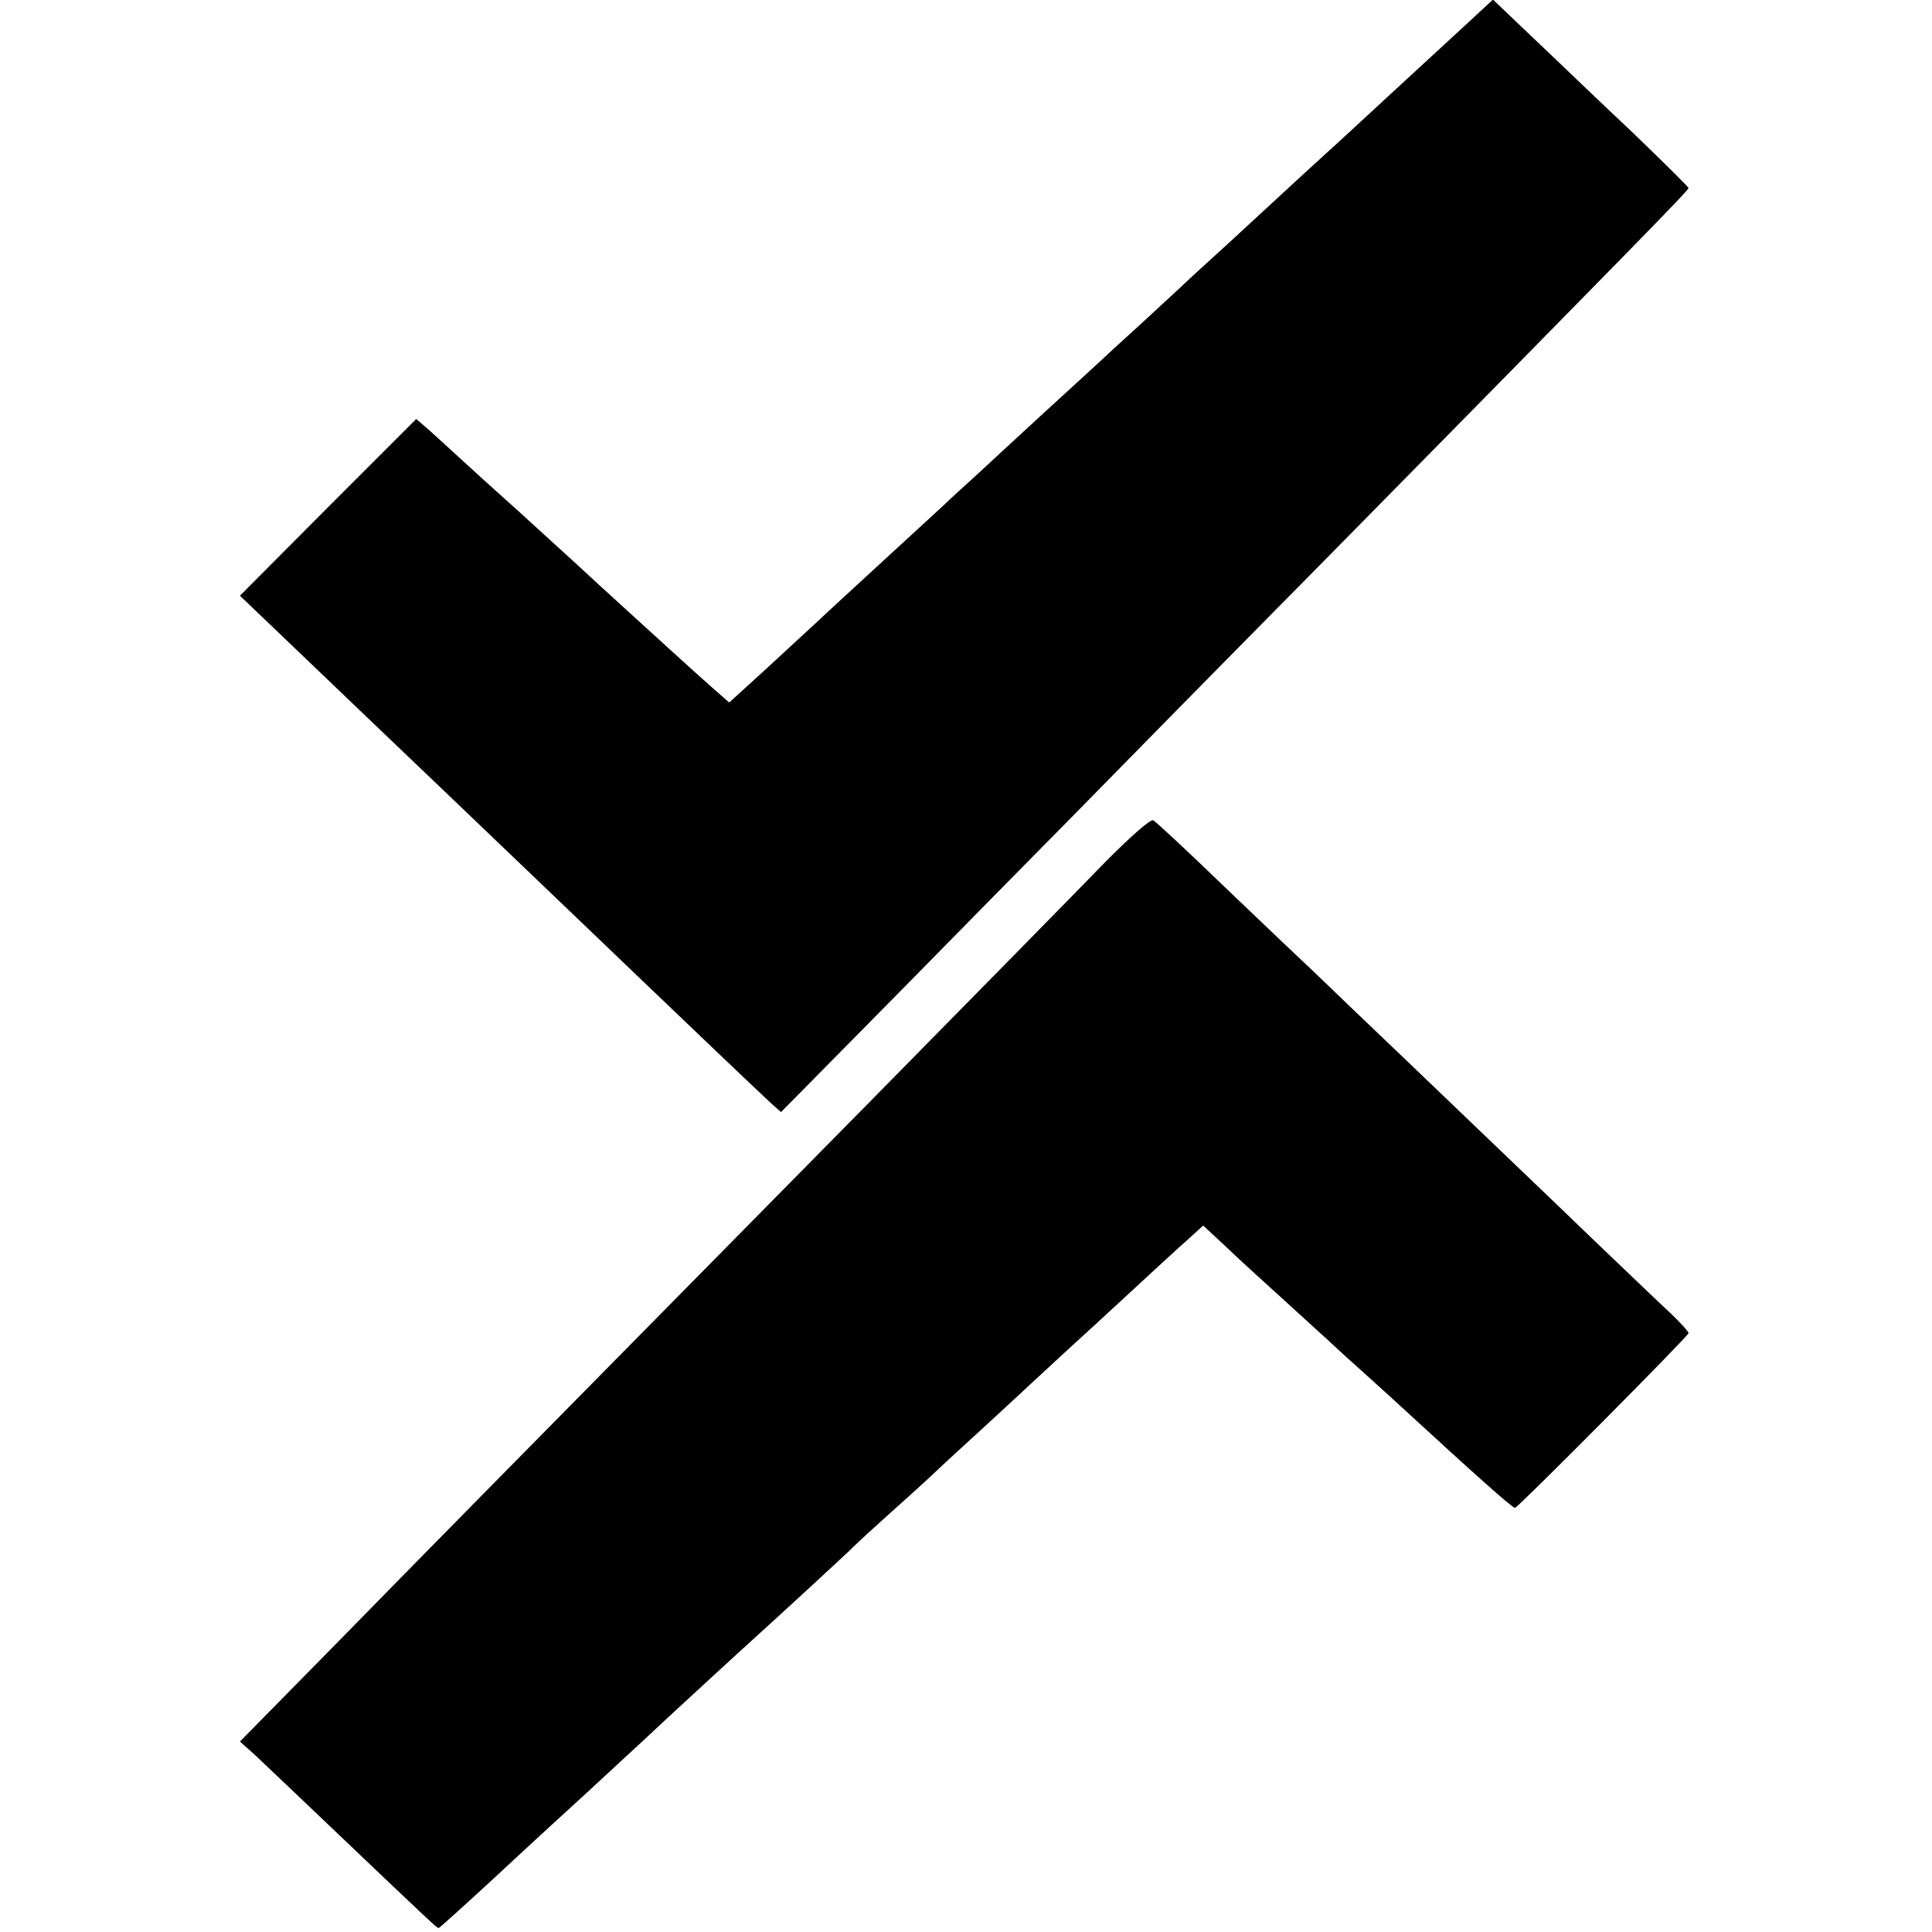
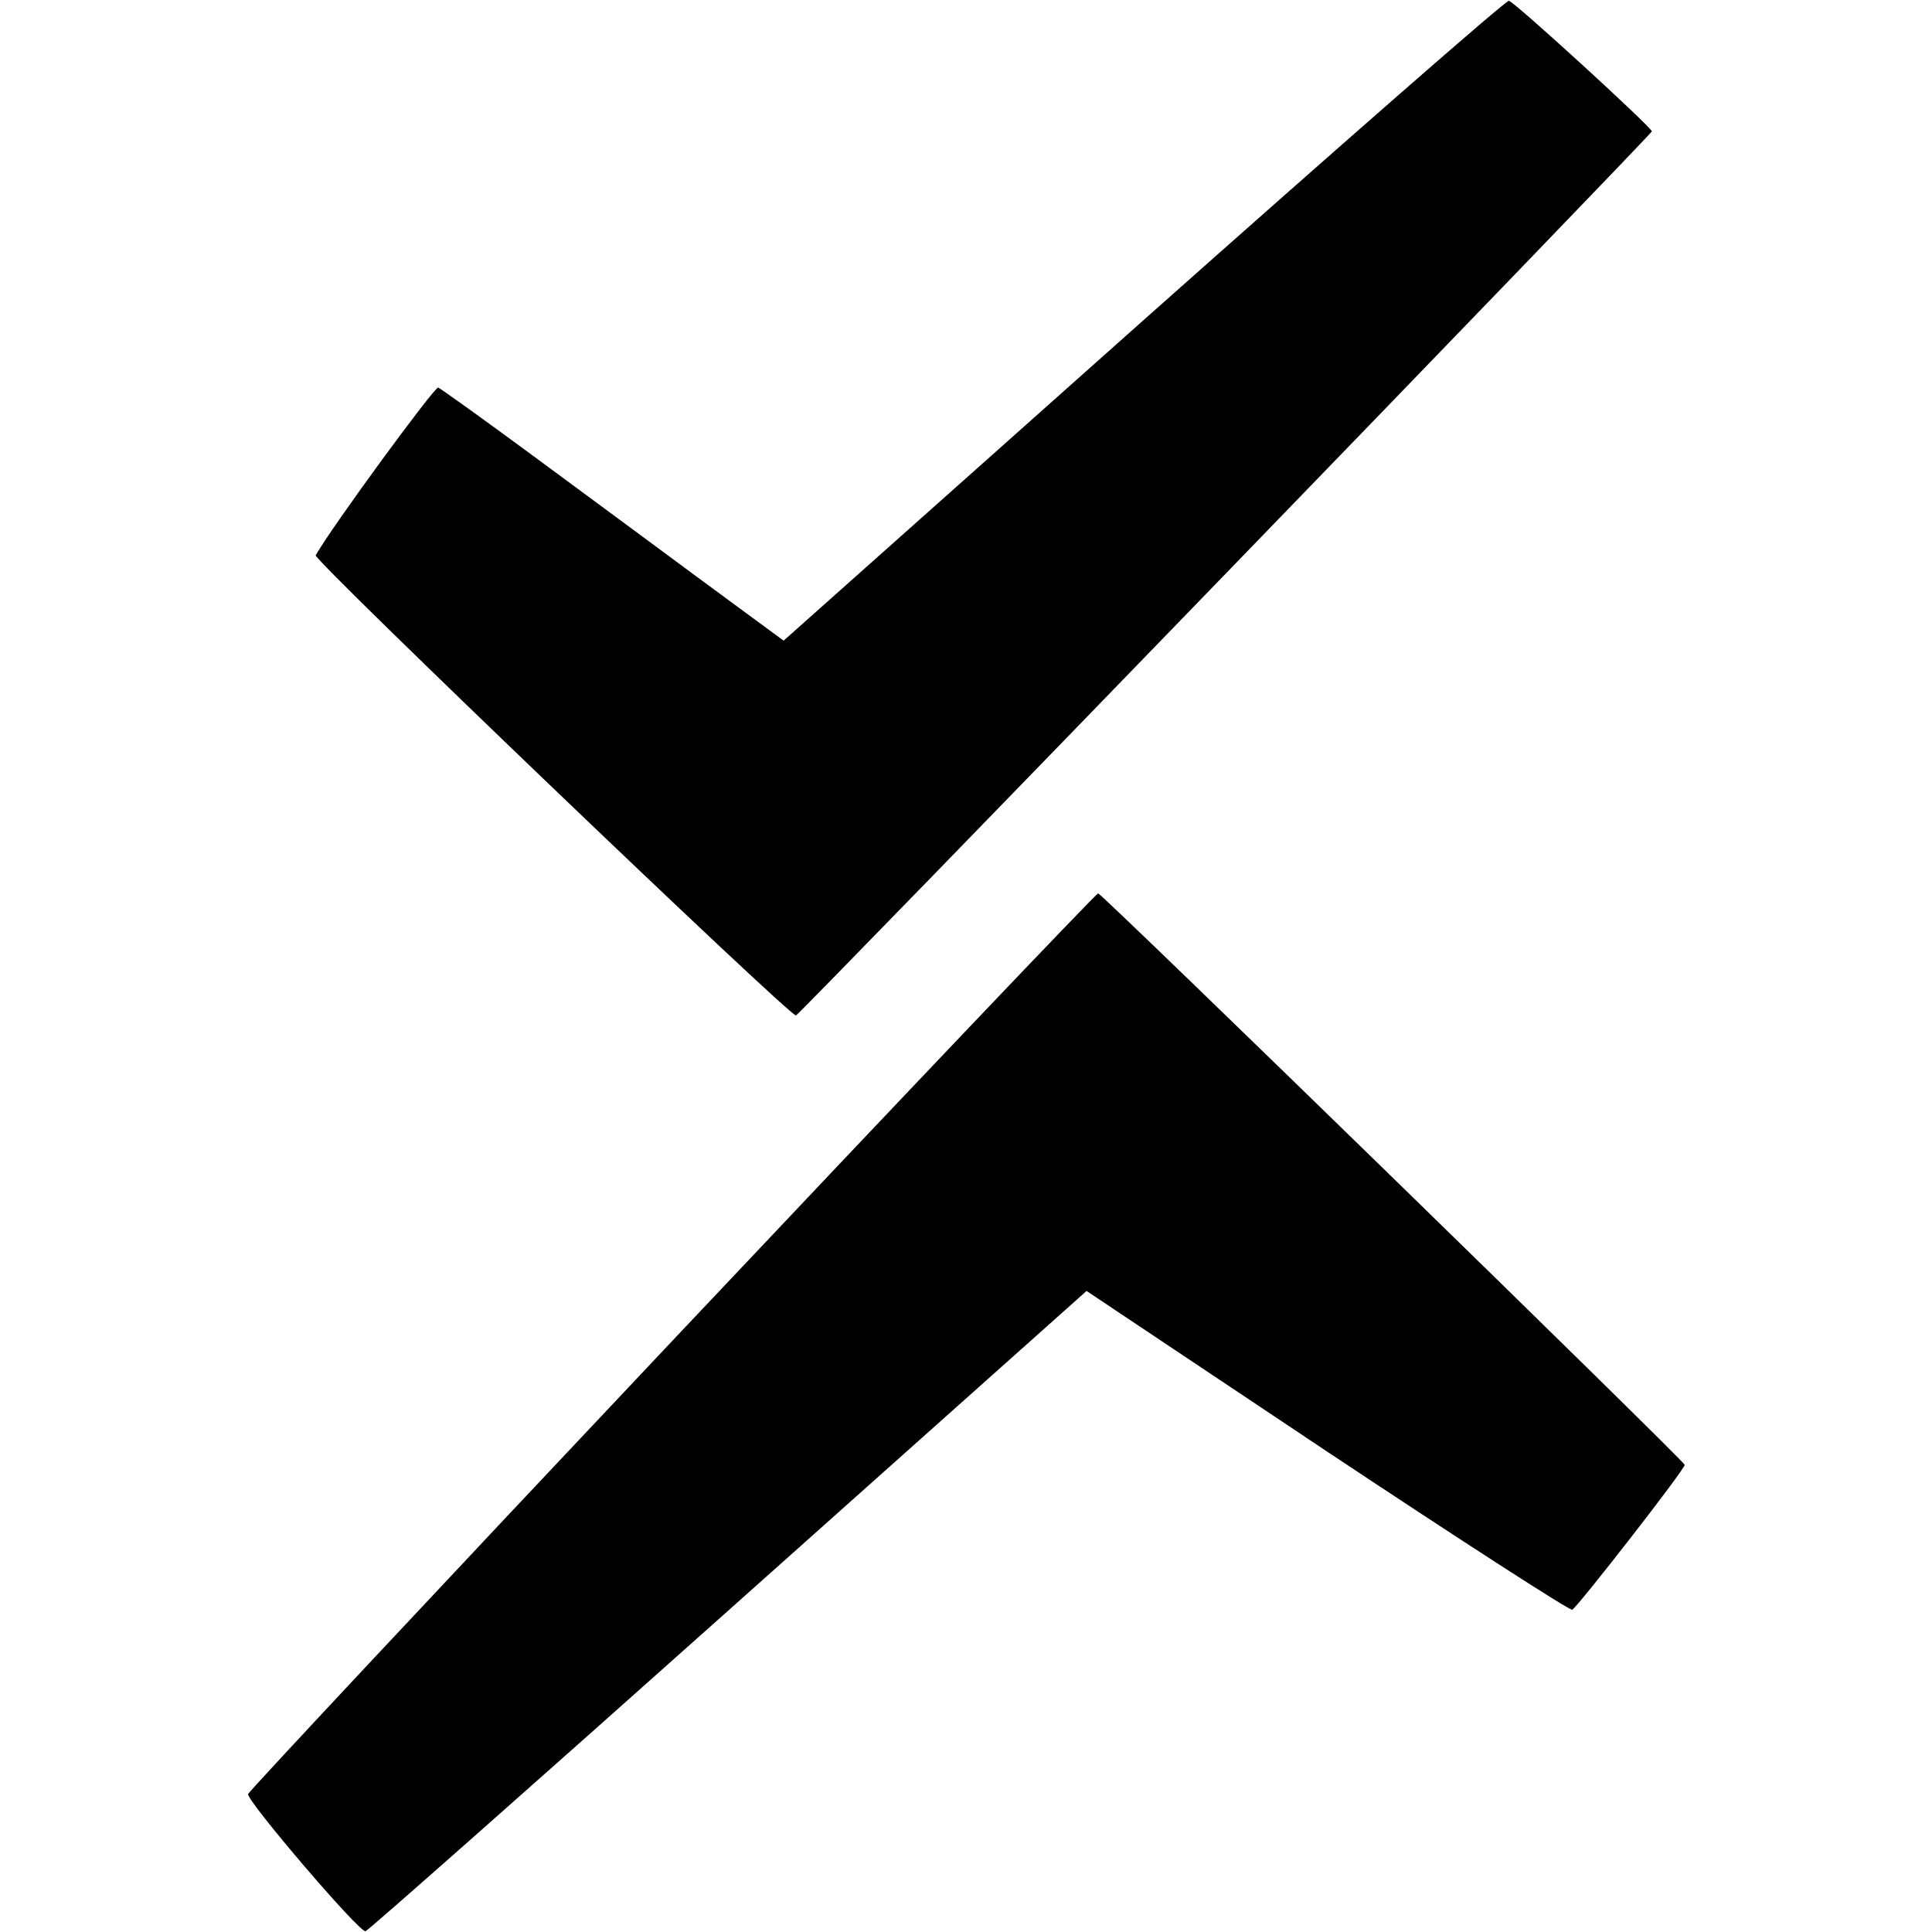
- <svg xmlns="http://www.w3.org/2000/svg" version="1.0" width="492pt" height="492pt" viewBox="0 0 492 492" preserveAspectRatio="xMidYMid meet">
-   <g transform="translate(0,492) scale(0.1,-0.1)" fill="#000000" stroke="none">
-     <path d="M3723 4848 c-92 -85 -265 -244 -308 -284 -16 -15 -75 -68 -130 -119 -55 -51 -125 -115 -155 -143 -30 -27 -71 -65 -91 -83 -20 -19 -58 -54 -85 -79 -27 -25 -80 -74 -119 -109 -38 -36 -122 -112 -185 -170 -63 -58 -139 -128 -169 -156 -30 -27 -65 -59 -76 -70 -33 -30 -226 -208 -260 -239 -16 -15 -48 -44 -70 -65 -22 -20 -80 -74 -129 -119 l-89 -81 -41 36 c-38 33 -165 149 -291 264 -27 25 -81 75 -120 110 -38 35 -75 68 -81 74 -6 5 -51 46 -100 90 -48 44 -95 87 -104 95 -9 8 -26 24 -38 34 l-22 19 -225 -225 -224 -225 161 -154 c89 -85 182 -174 208 -199 39 -37 197 -188 481 -460 312 -299 458 -438 502 -479 l26 -23 294 298 c162 165 365 371 452 459 86 88 374 381 640 650 769 781 925 940 925 946 0 3 -66 68 -146 145 -81 76 -163 155 -183 174 -20 19 -66 63 -103 98 l-66 63 -79 -73z" />
-     <path d="M2810 2720 c-63 -65 -335 -342 -605 -616 -1004 -1018 -1118 -1134 -1353 -1374 l-241 -245 37 -33 c20 -19 111 -105 201 -191 254 -242 264 -251 268 -251 2 0 65 57 141 127 75 70 184 170 241 222 57 53 116 107 131 121 97 91 158 146 249 230 139 126 237 217 283 260 20 20 67 63 105 97 37 33 87 78 109 99 23 22 81 75 129 119 48 44 102 94 119 110 18 17 60 55 92 85 33 30 105 96 160 147 54 50 119 110 144 132 l44 40 56 -52 c30 -29 97 -90 149 -137 51 -47 108 -98 126 -115 17 -16 52 -48 76 -69 24 -22 69 -62 99 -90 185 -170 281 -256 288 -256 7 0 442 438 442 445 0 4 -20 26 -44 49 -24 22 -120 114 -213 203 -92 89 -193 185 -223 214 -30 29 -138 132 -240 230 -102 97 -208 199 -236 226 -28 26 -129 122 -224 213 -94 91 -177 168 -183 171 -7 4 -60 -43 -127 -111z" />
+ <svg xmlns="http://www.w3.org/2000/svg" version="1.0" width="500pt" height="500pt" viewBox="0 0 500 500" preserveAspectRatio="xMidYMid meet">
+   <g transform="translate(0,500) scale(0.1,-0.1)" fill="#000000" stroke="none">
+     <path d="M2960 4172 l-932 -830 -212 156 c-116 86 -314 232 -440 325 -126 93 -235 171 -242 174 -9 3 -273 -357 -317 -434 -7 -12 1229 -1196 1243 -1191 11 4 2215 2281 2215 2288 0 10 -355 335 -370 338 -7 2 -432 -370 -945 -826z" />
+     <path d="M1740 1530 c-602 -638 -1096 -1166 -1098 -1173 -4 -17 288 -359 304 -355 7 2 429 375 939 830 l927 827 623 -416 c343 -228 628 -412 634 -409 17 11 291 363 291 375 0 9 -1502 1473 -1518 1479 -4 1 -500 -520 -1102 -1158z" />
  </g>
</svg>
